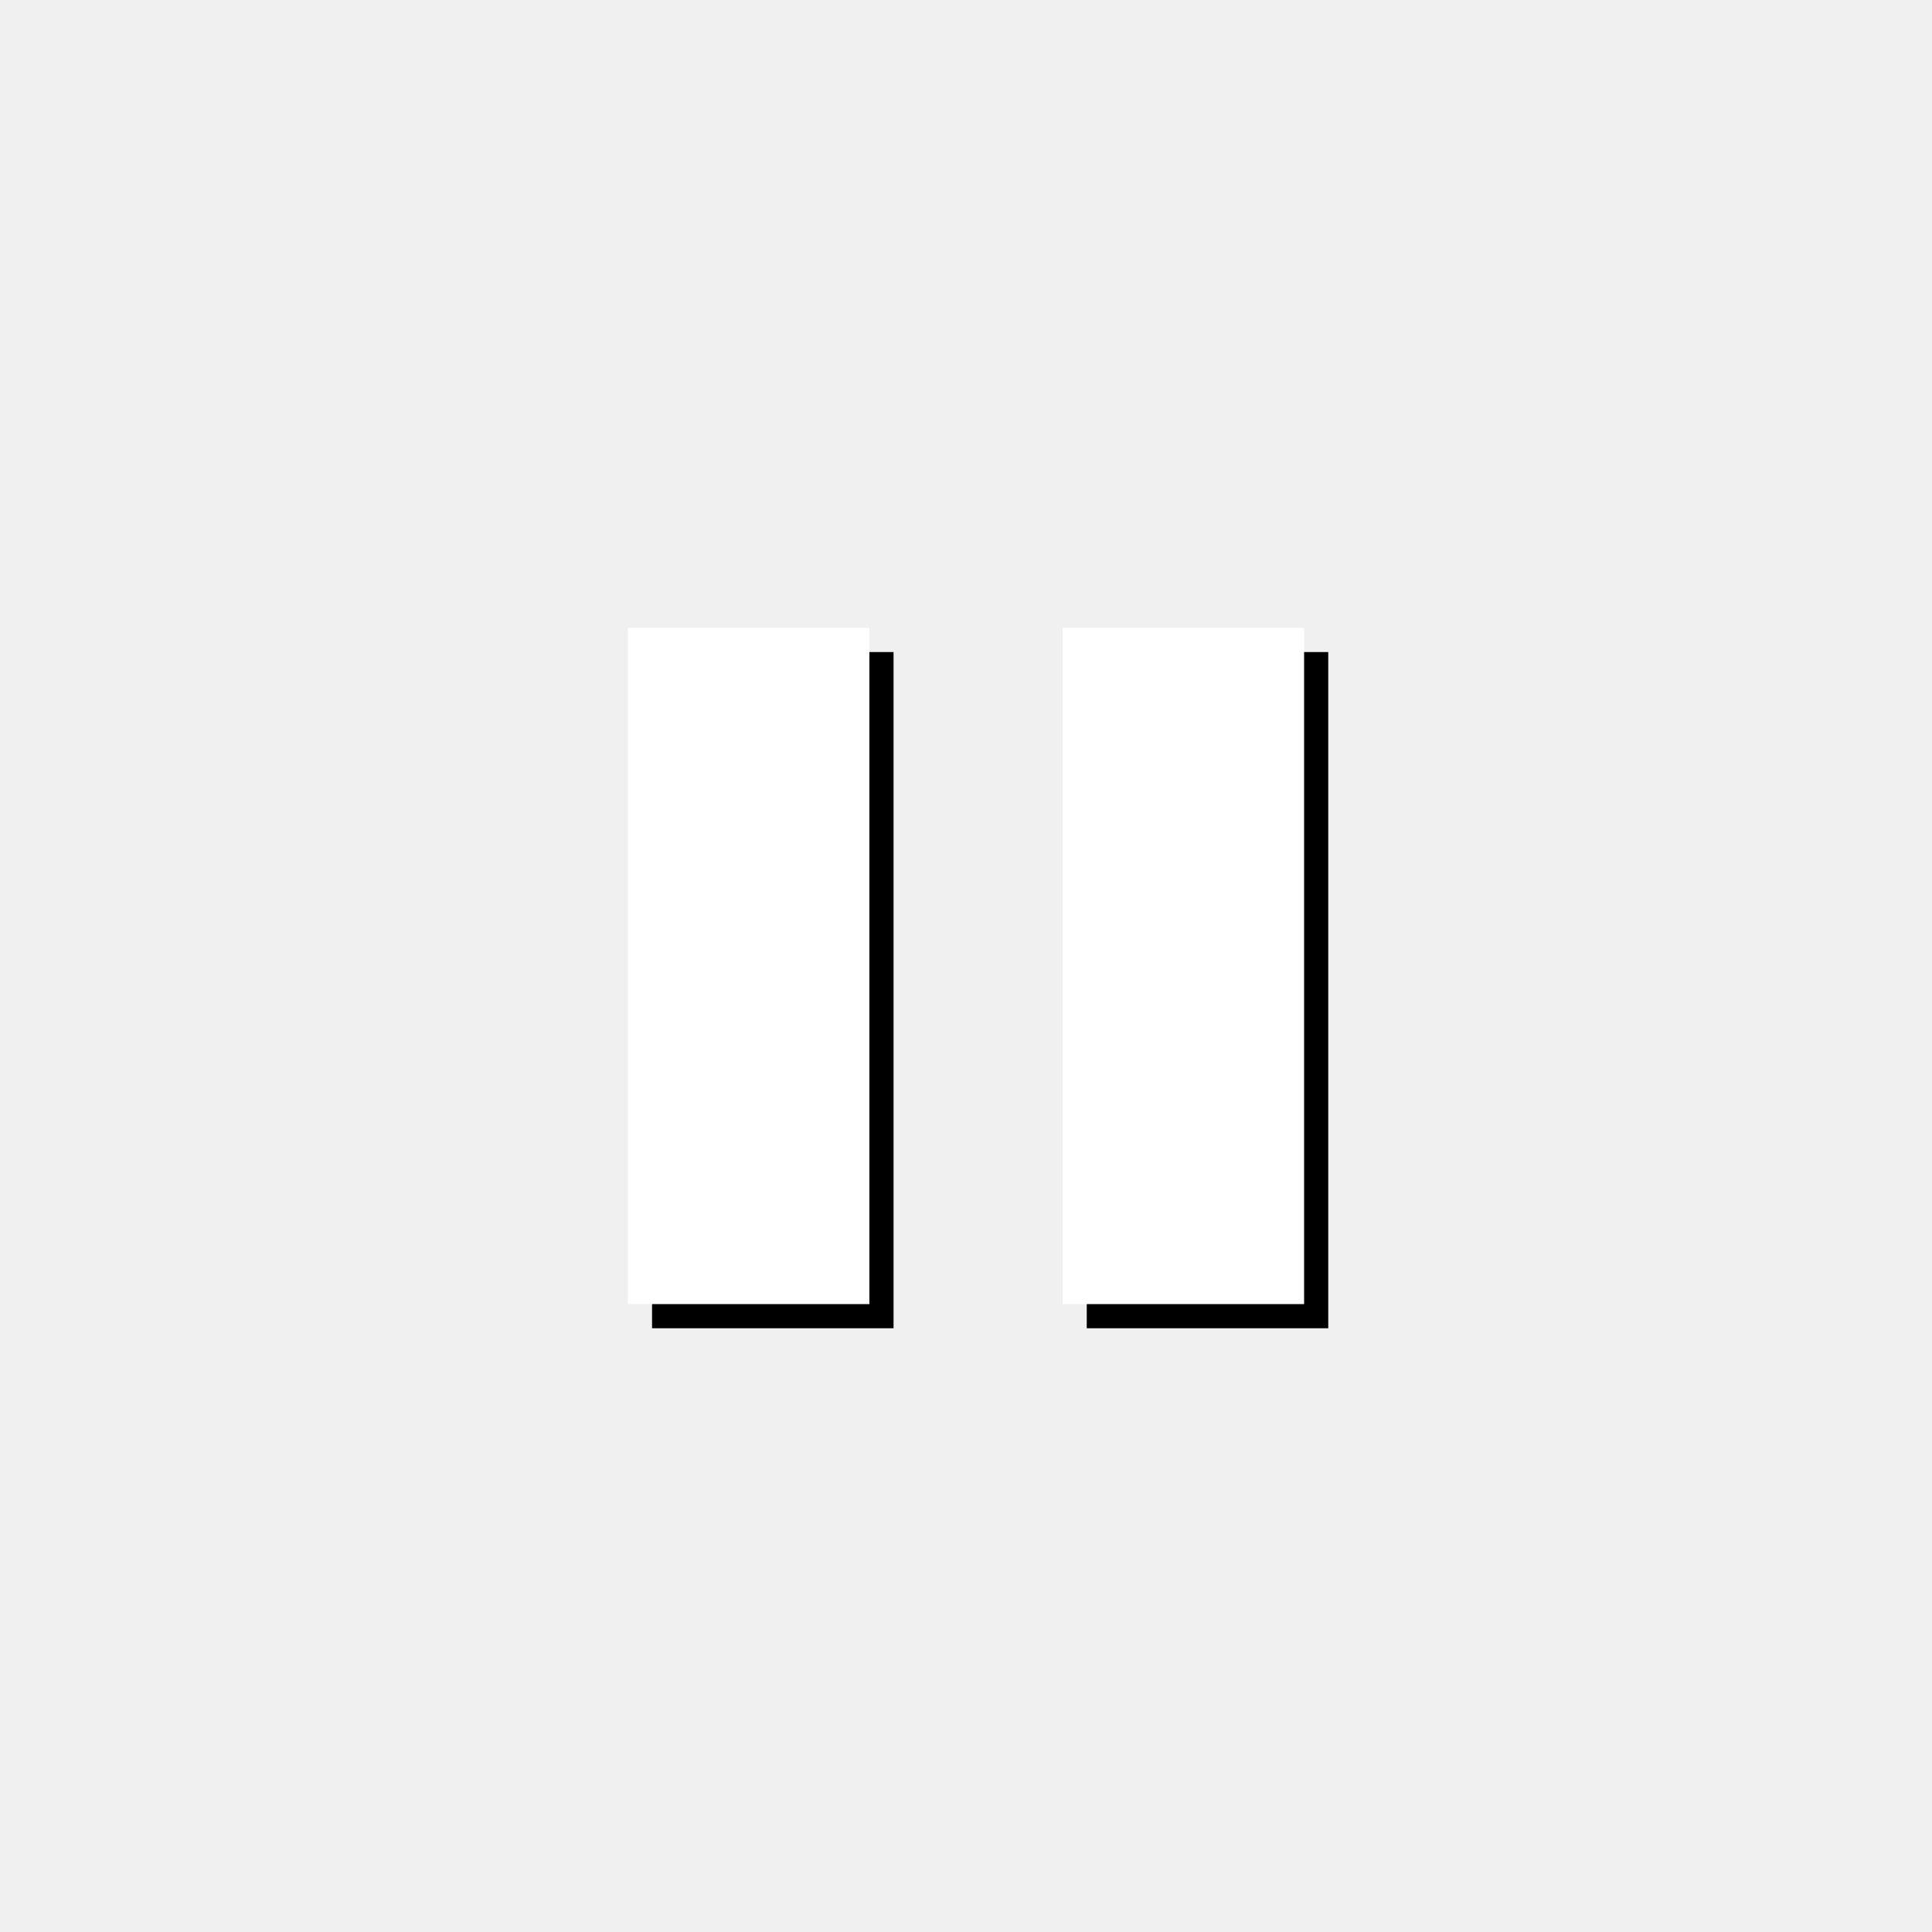
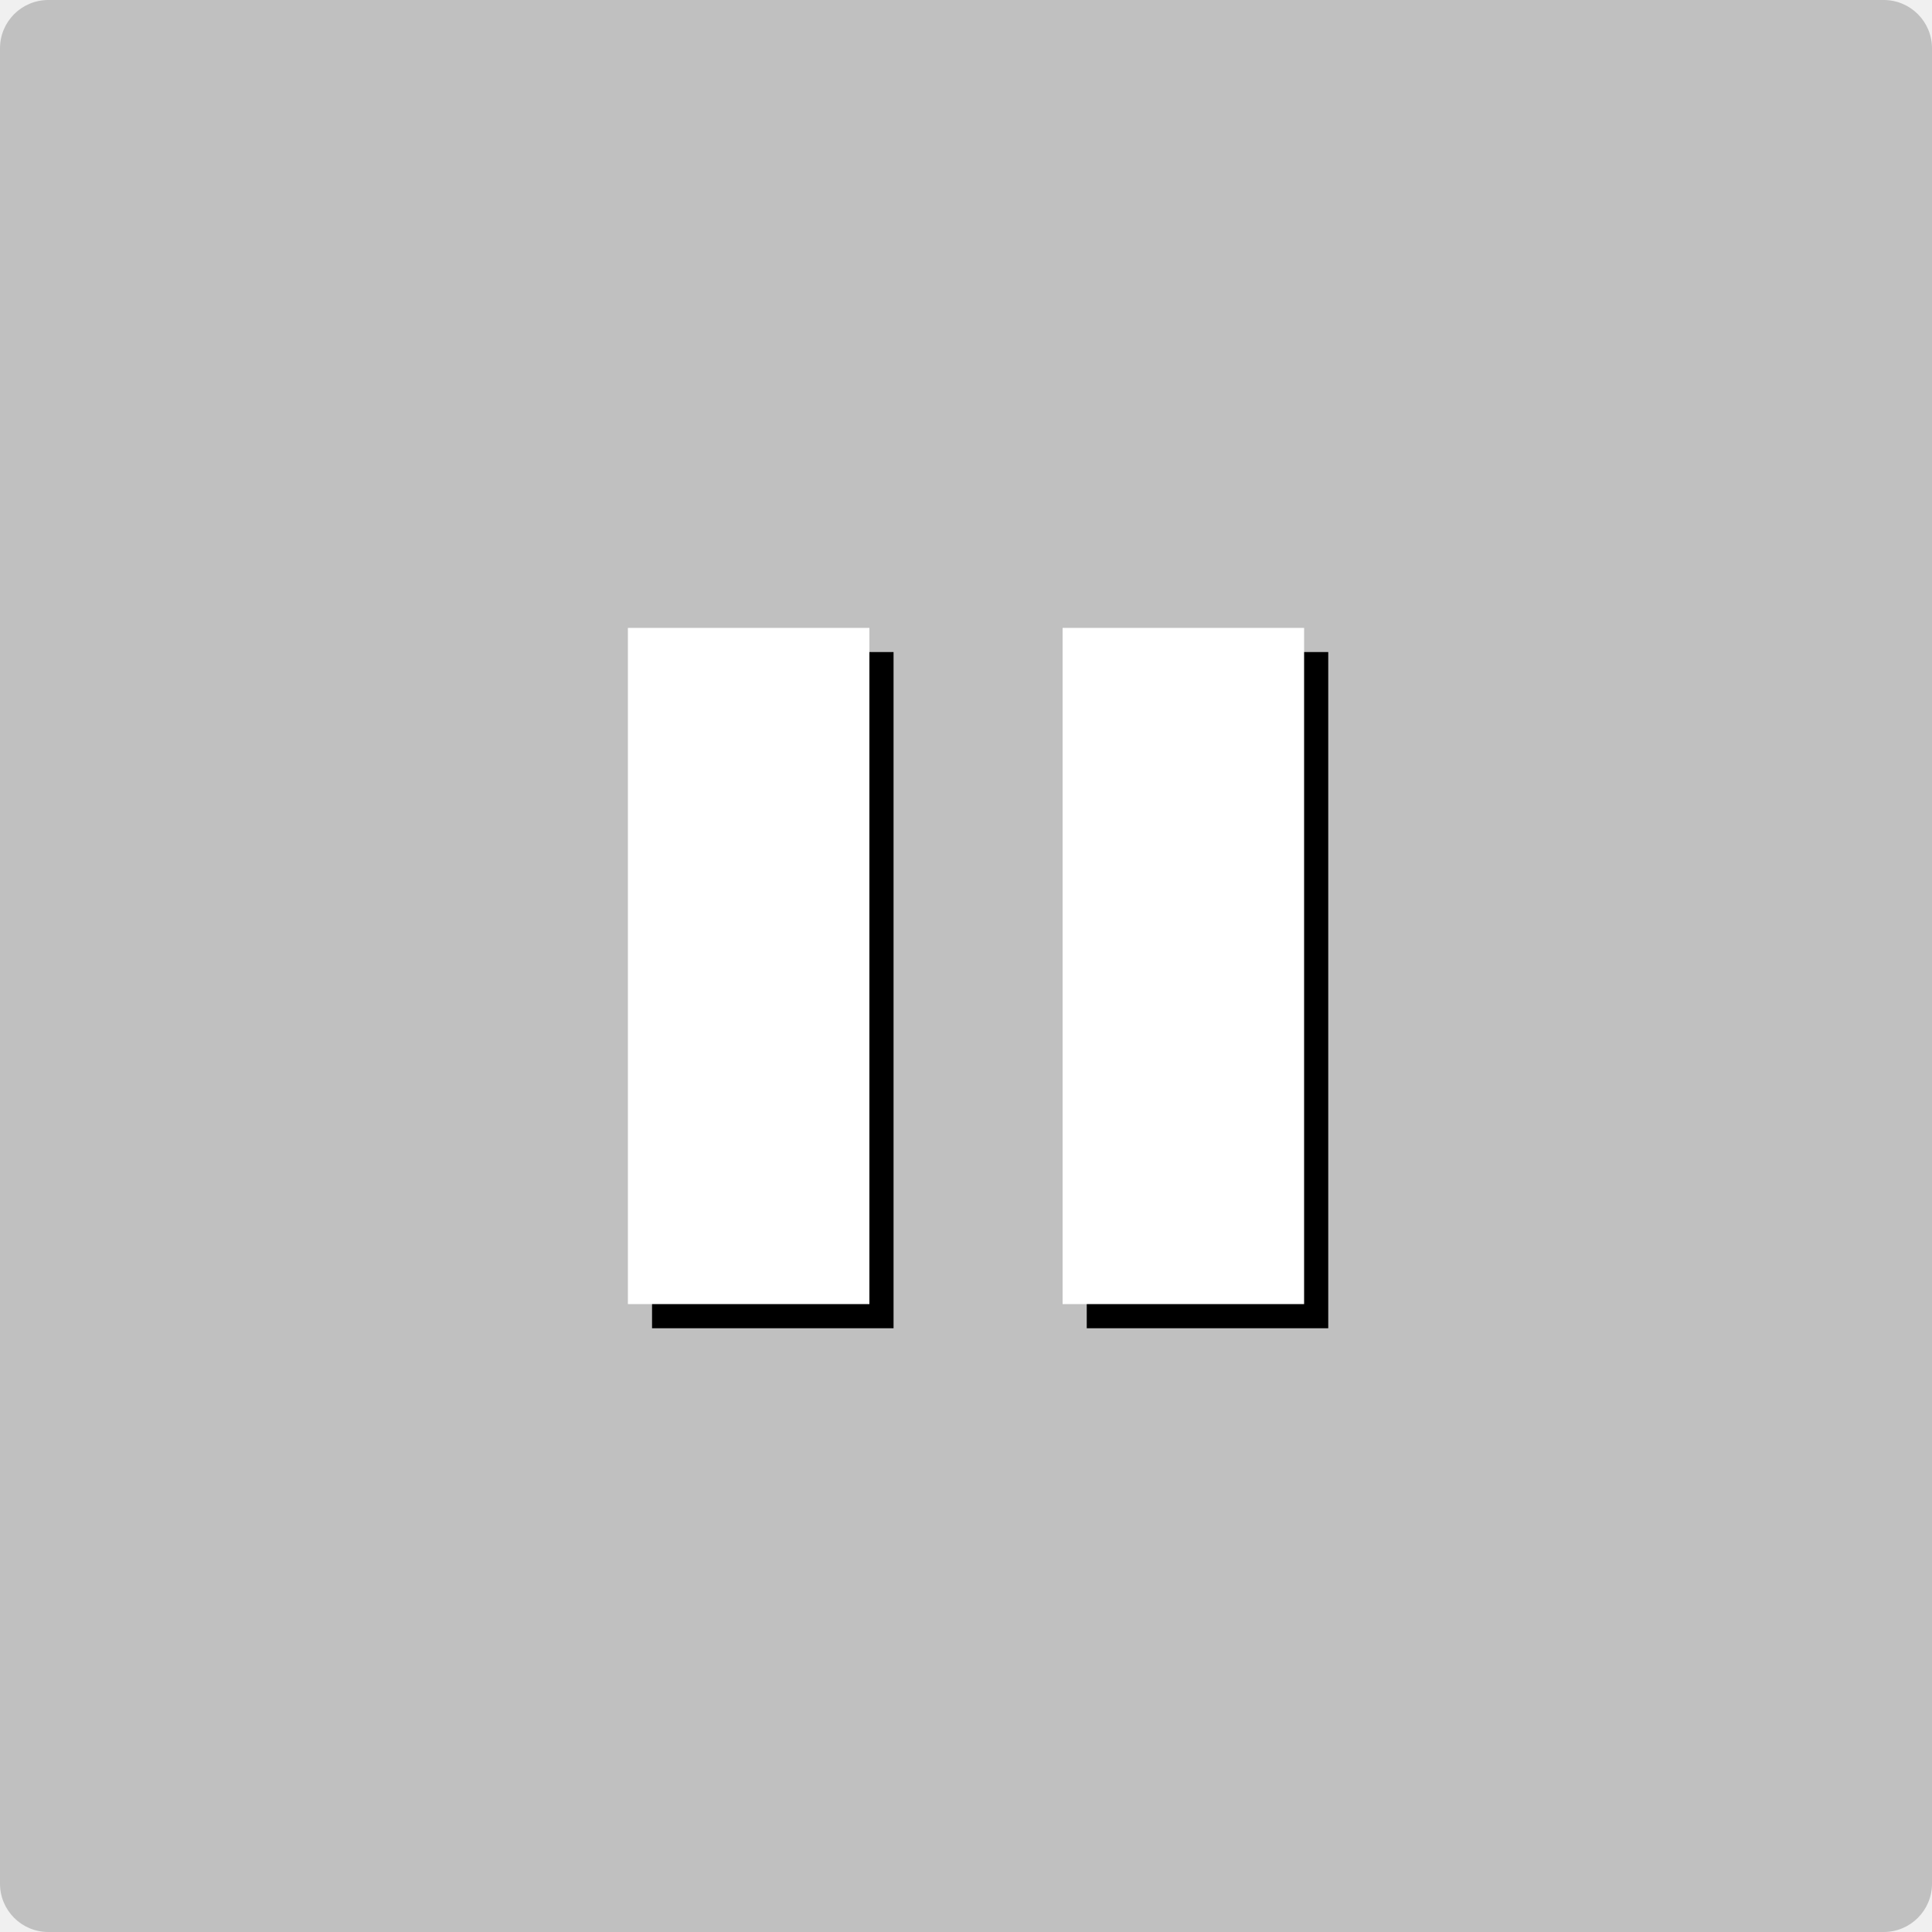
<svg xmlns="http://www.w3.org/2000/svg" xmlns:xlink="http://www.w3.org/1999/xlink" version="1.1" viewBox="-200 -200 400 400" preserveAspectRatio="xMidYMid meet" style="stroke:none">
  <defs>
    <path id="rr" d="M-70 -70 h 50 v 140 h -50 Z M20 -70 h 50 v 140 h -50 Z" />
  </defs>
+   <rect x="-200" y="-200" width="400" height="400" rx="10" style="fill:#000;fill-opacity:0.2" />
  <use xlink:href="#rr" style="fill:#000" transform="translate(5 5)" />
  <use xlink:href="#rr" style="fill:#fff" />
</svg>
